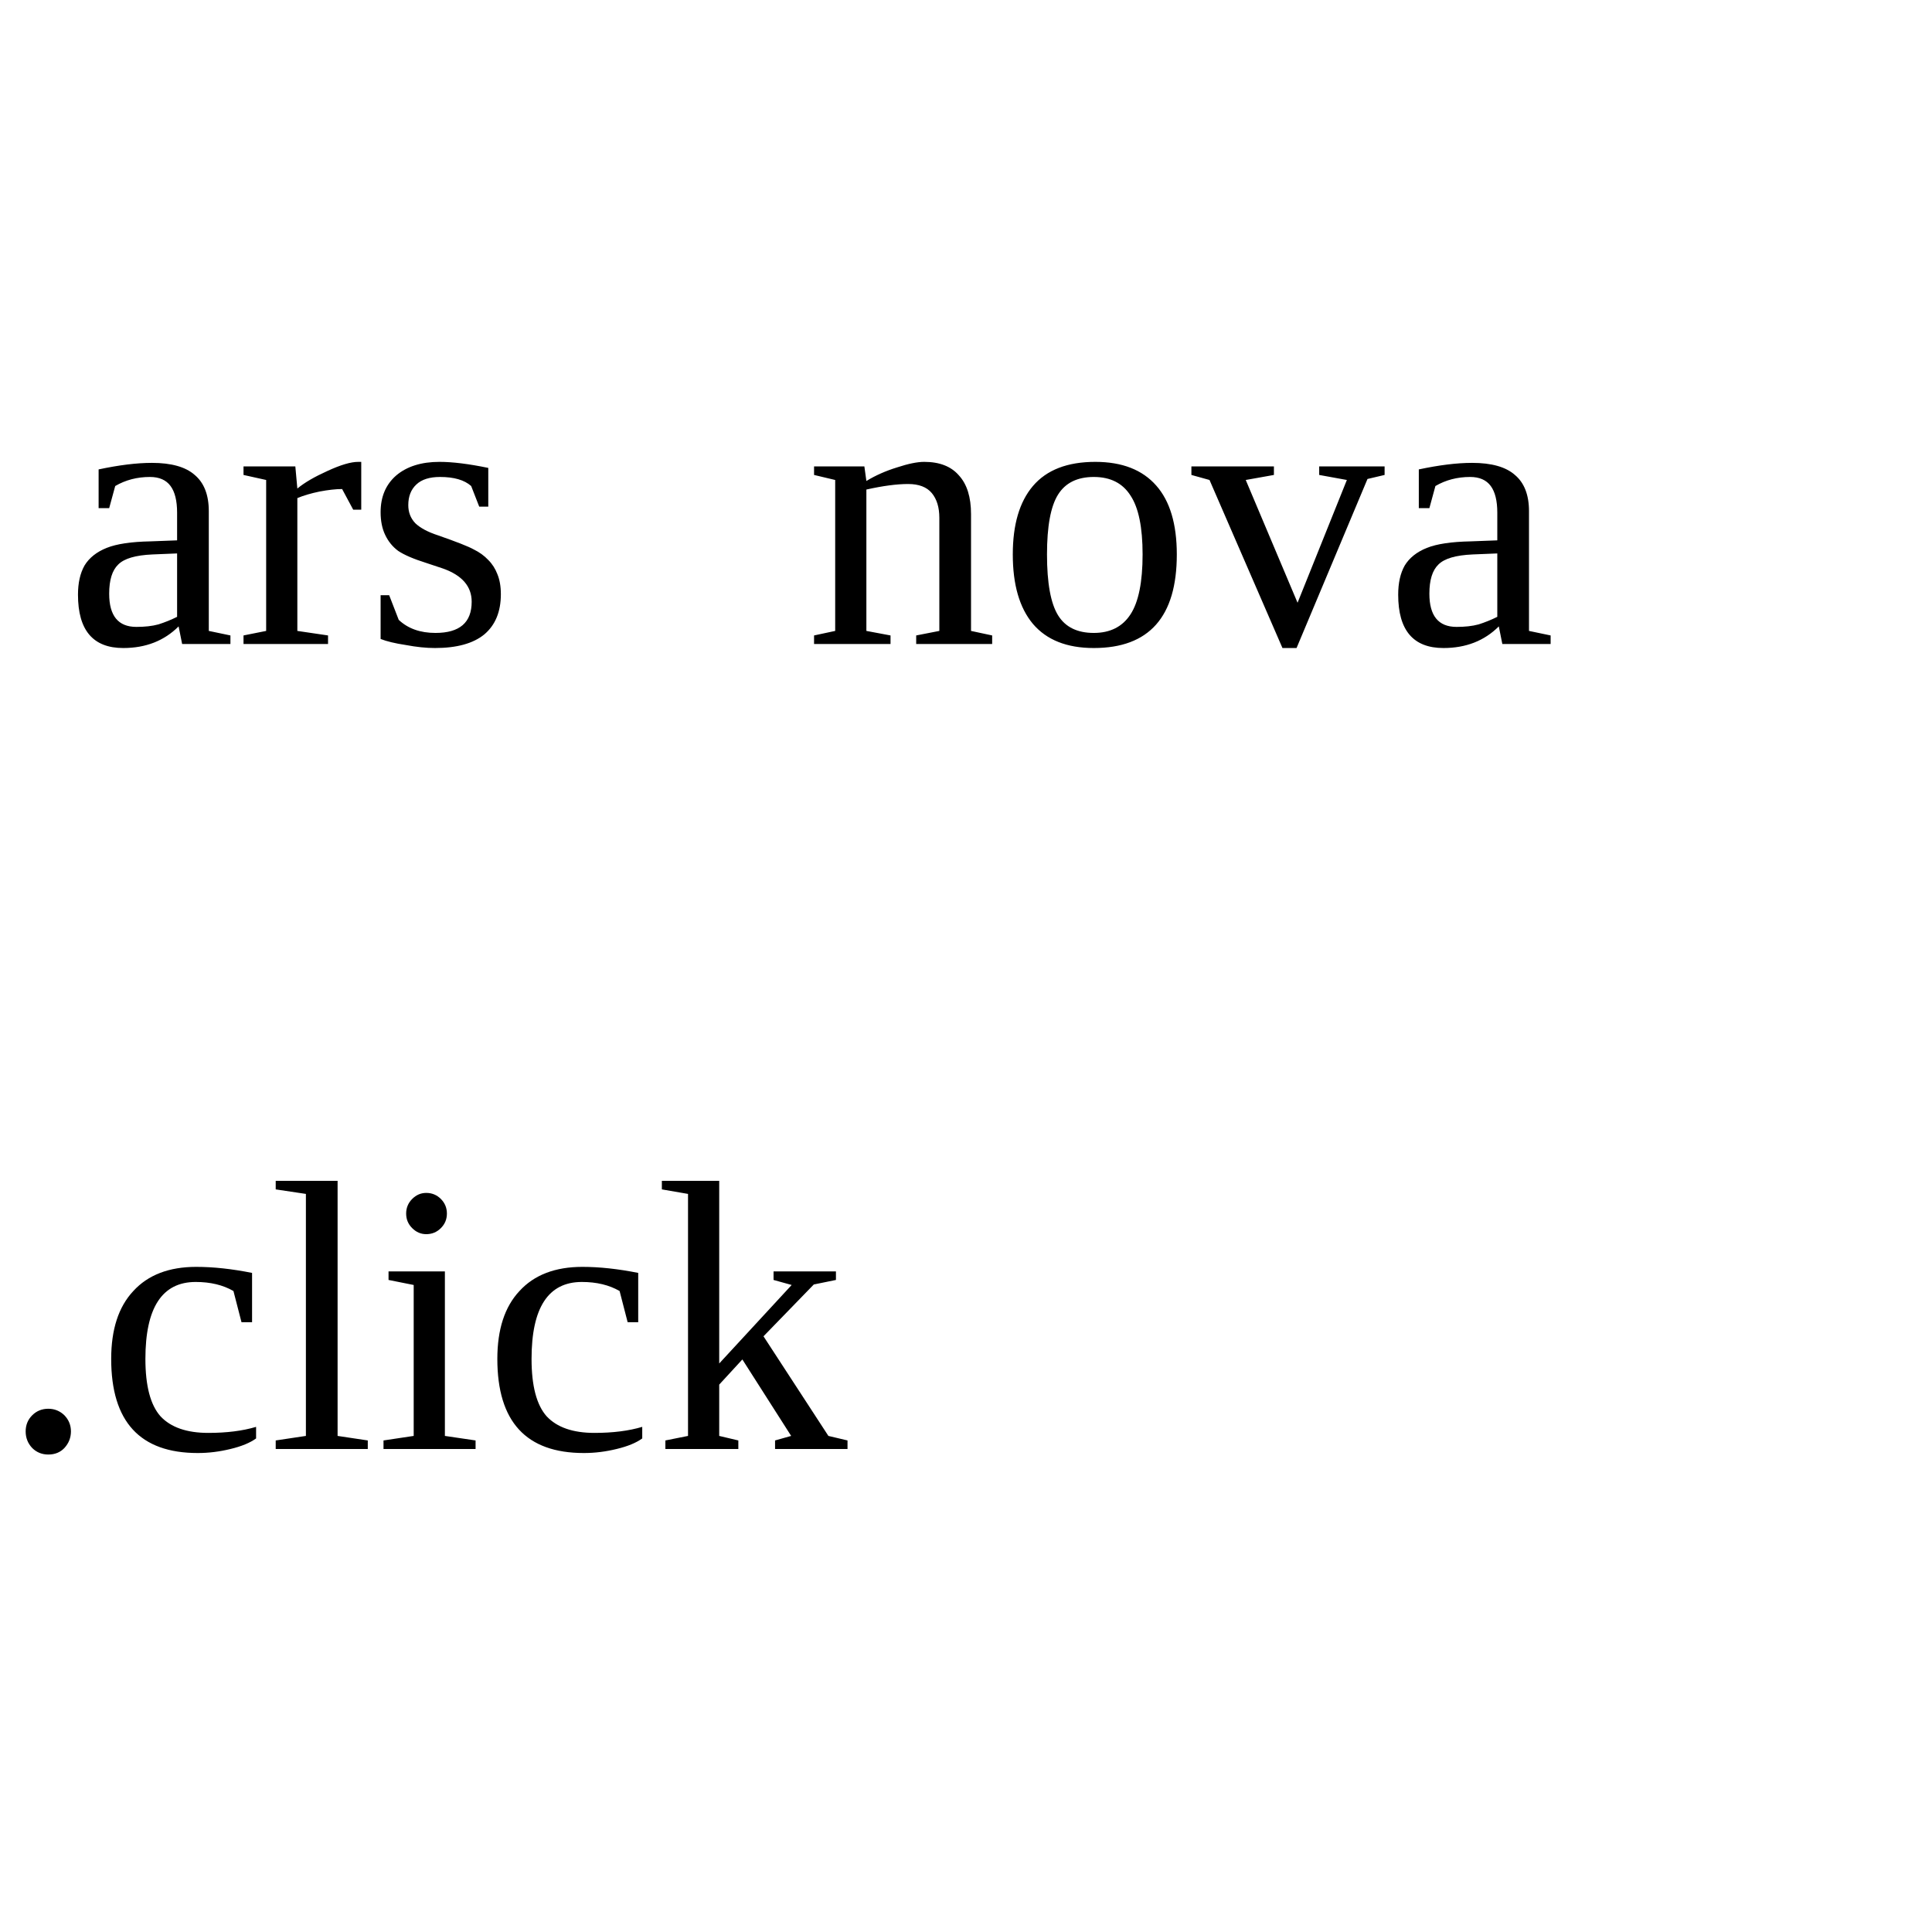
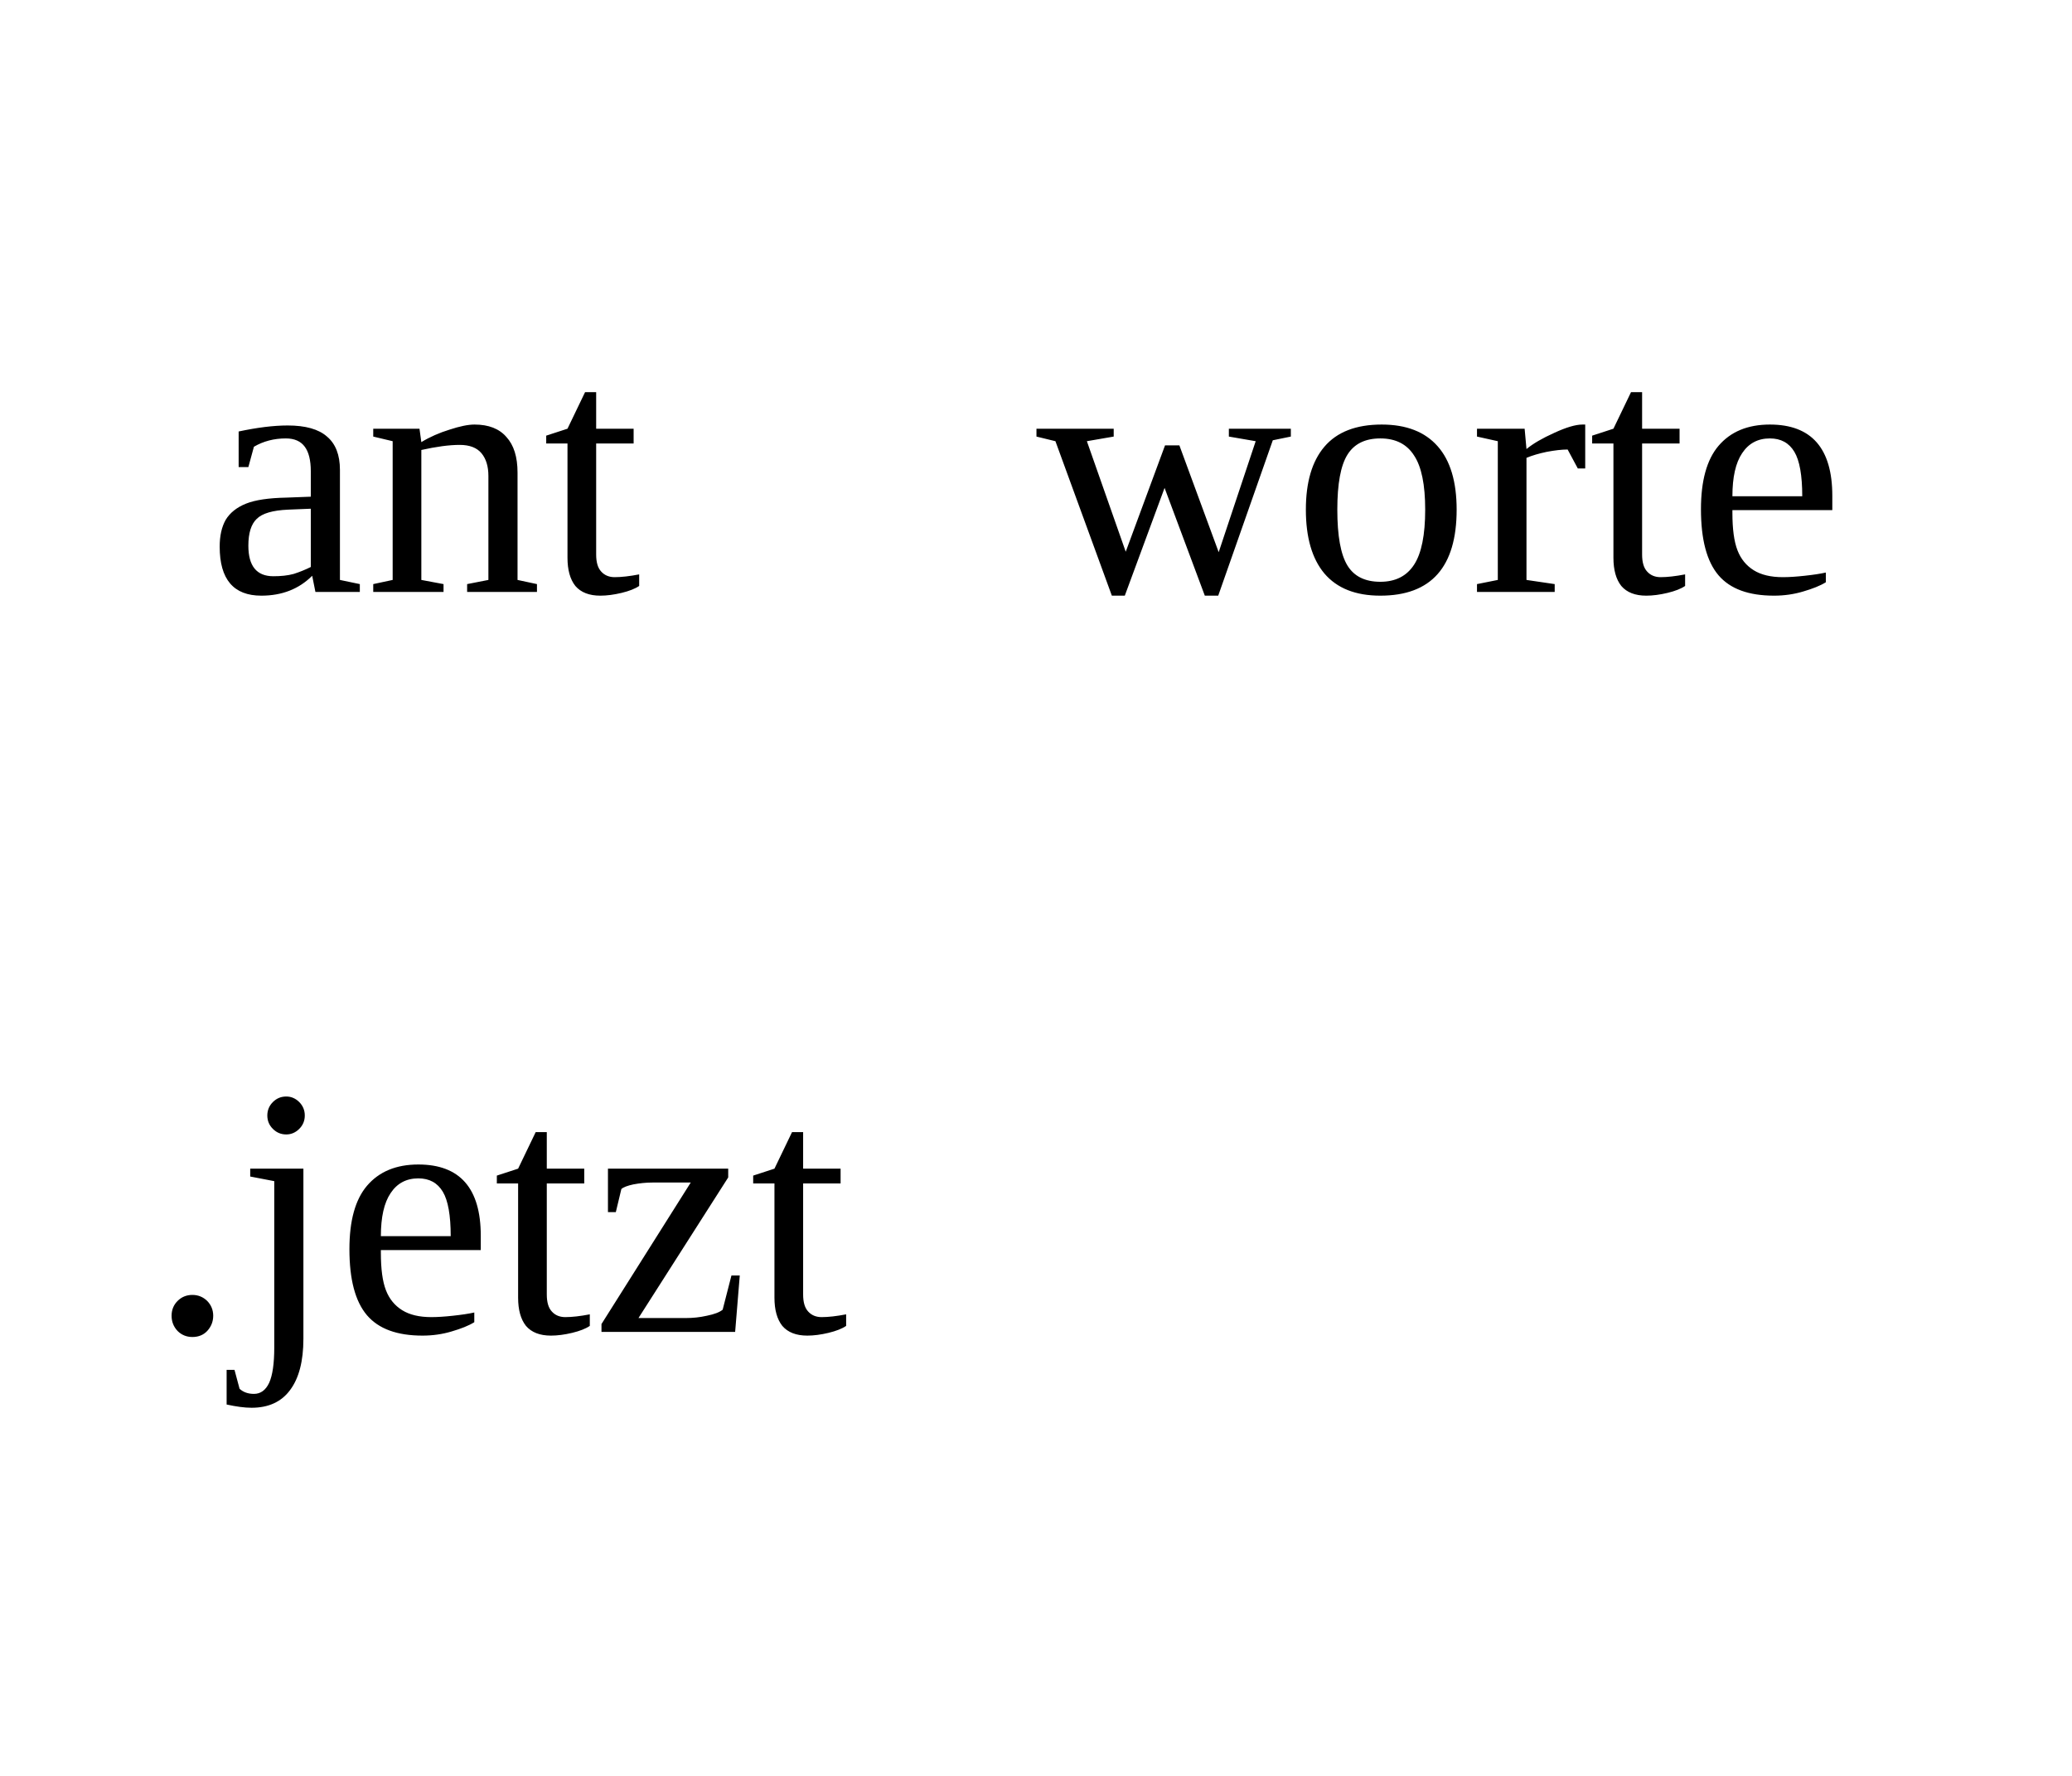
- <svg xmlns="http://www.w3.org/2000/svg" id="logo-image" viewBox="0 0 60 60" height="60px" width="60px" font-size="0.9rem">
-   <text class="antworte-logo-jetzt" x="2" y="20">ars
+ <svg xmlns="http://www.w3.org/2000/svg" id="logo-image" viewBox="0 0 60 60" height="60px" width="70px" font-size="0.9rem">
+   <text class="antworte-logo-jetzt" x="2" y="20">ant
  </text>
-   <text class="antworte-logo-jetzt" x="25" y="20">nova
+   <text class="antworte-logo-jetzt" x="30" y="20">worte
  </text>
-   <text class="antworte-logo-jetzt" style="font-size: 1.5rem;" x="0" y="45">.click
+   <text class="antworte-logo-jetzt" style="font-size: 1.5rem;" x="0" y="45">.jetzt
  </text>
</svg>
